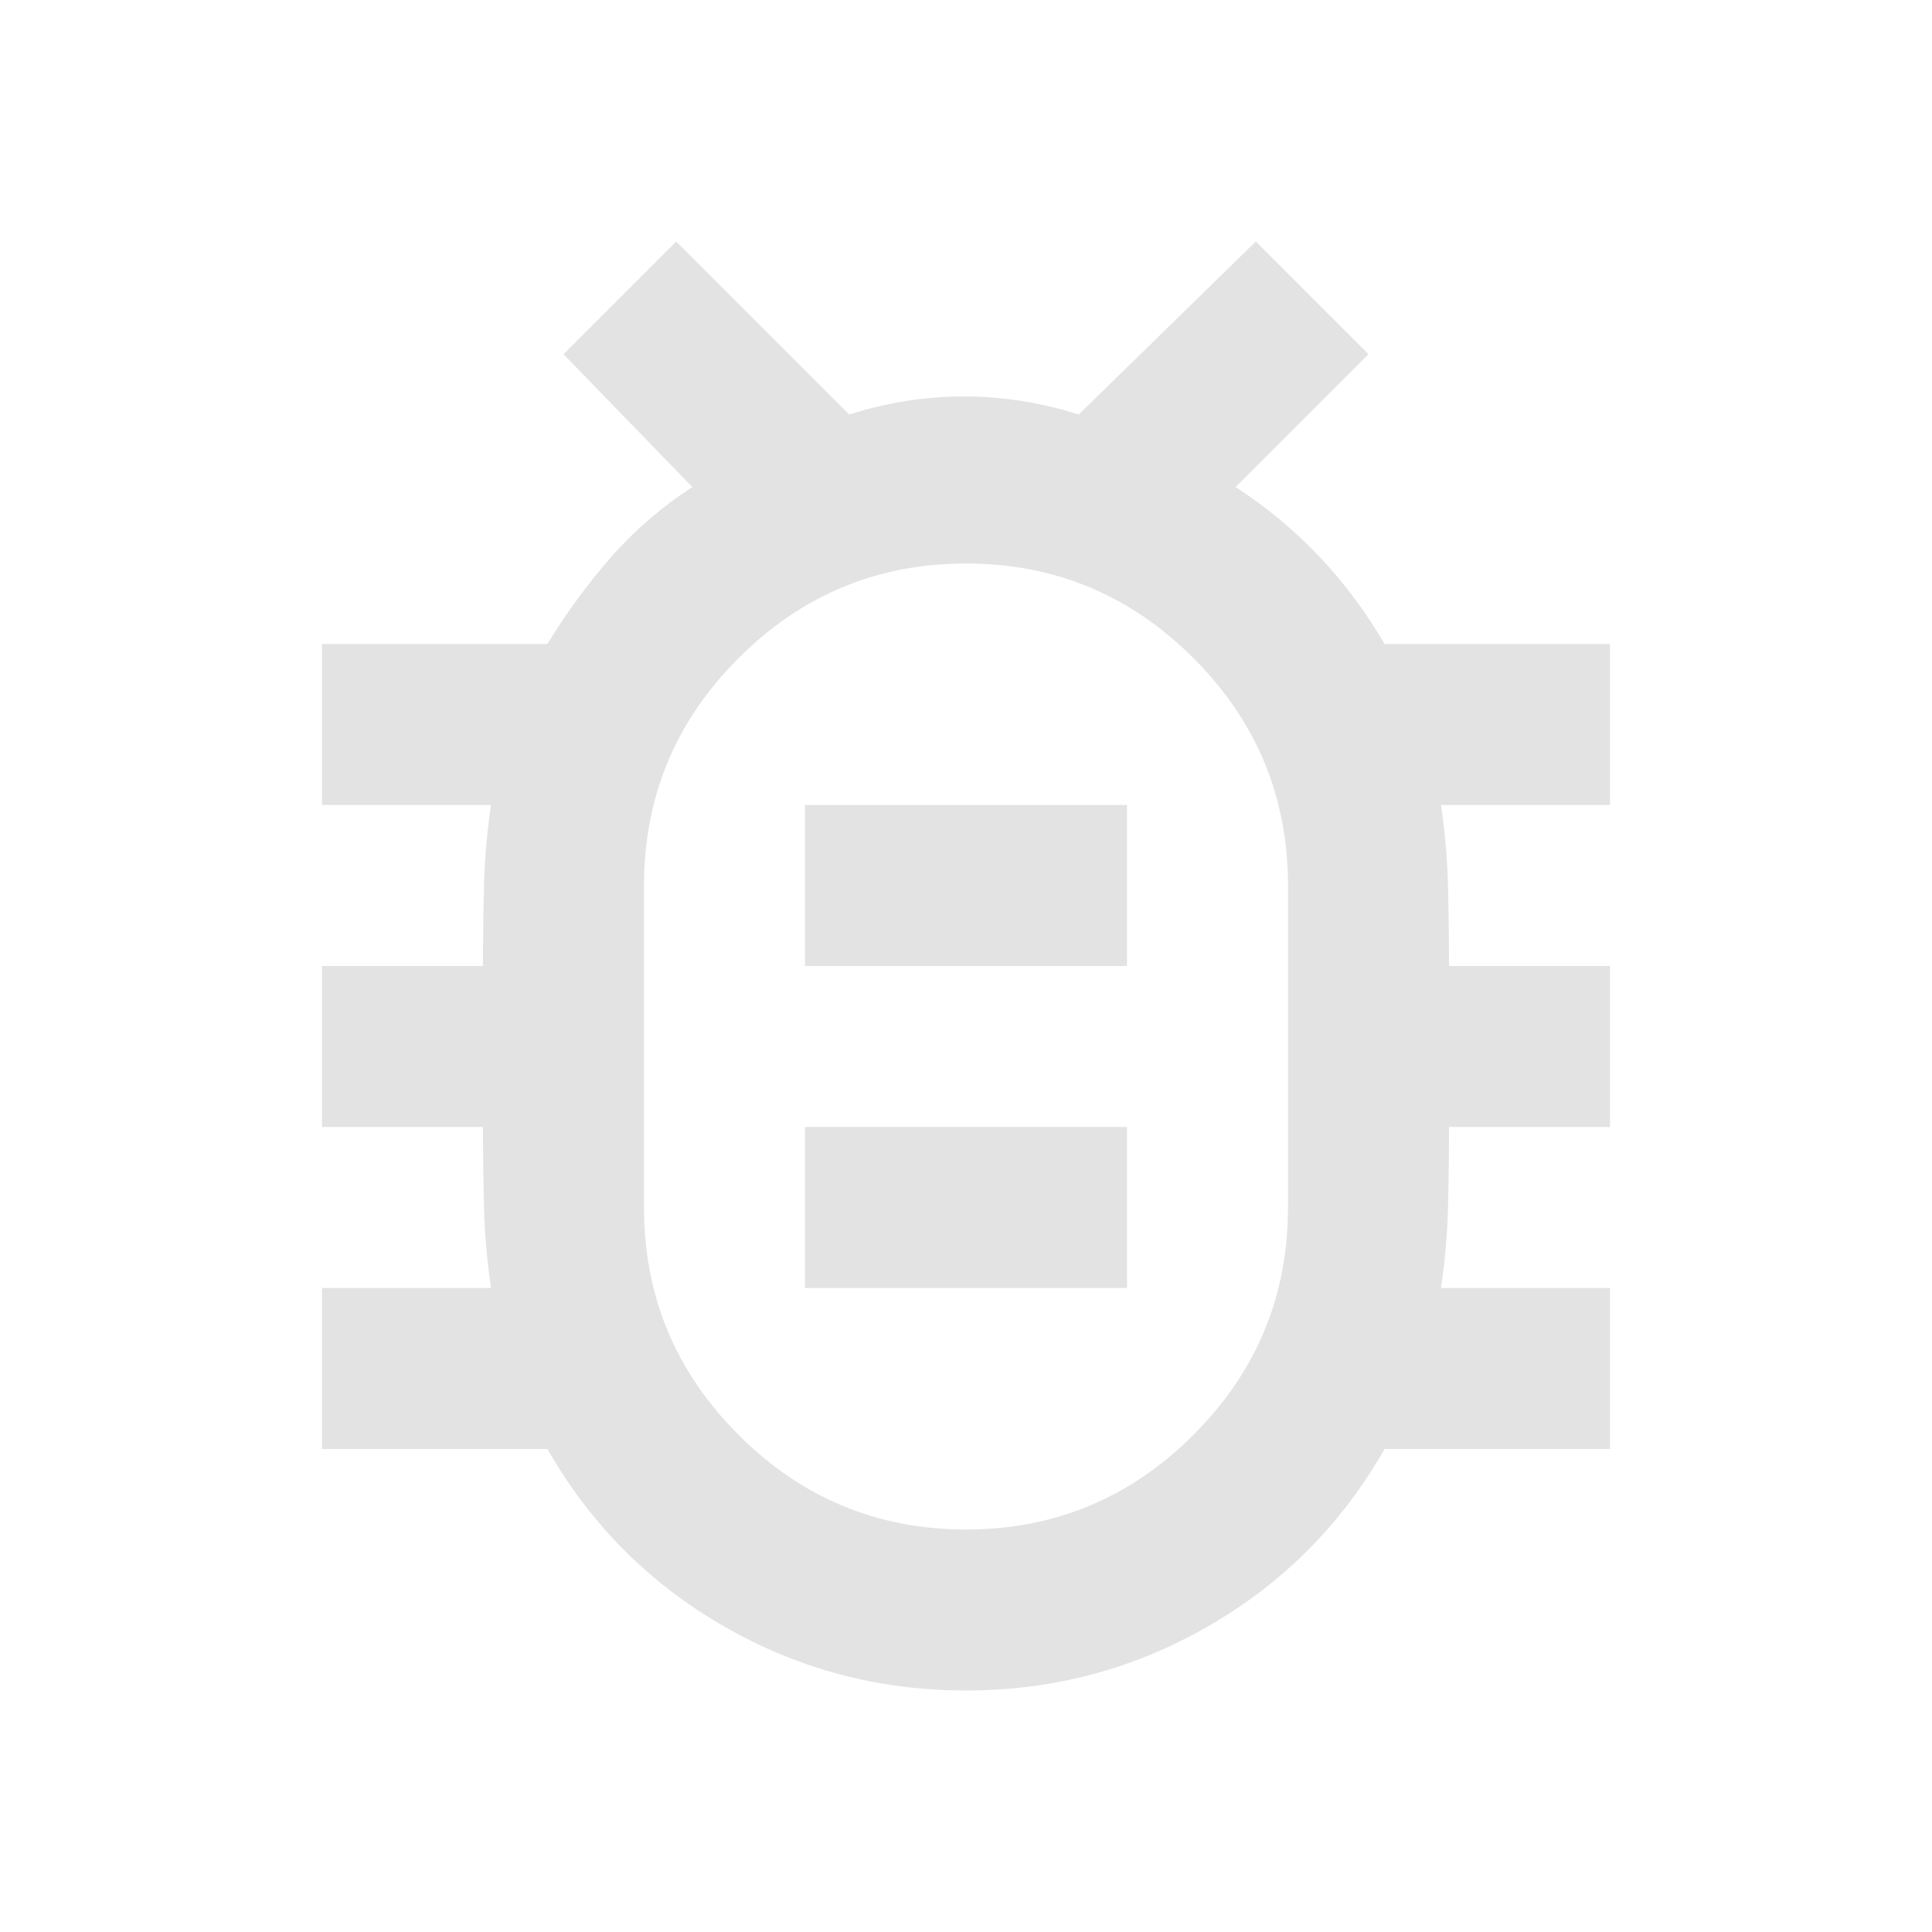
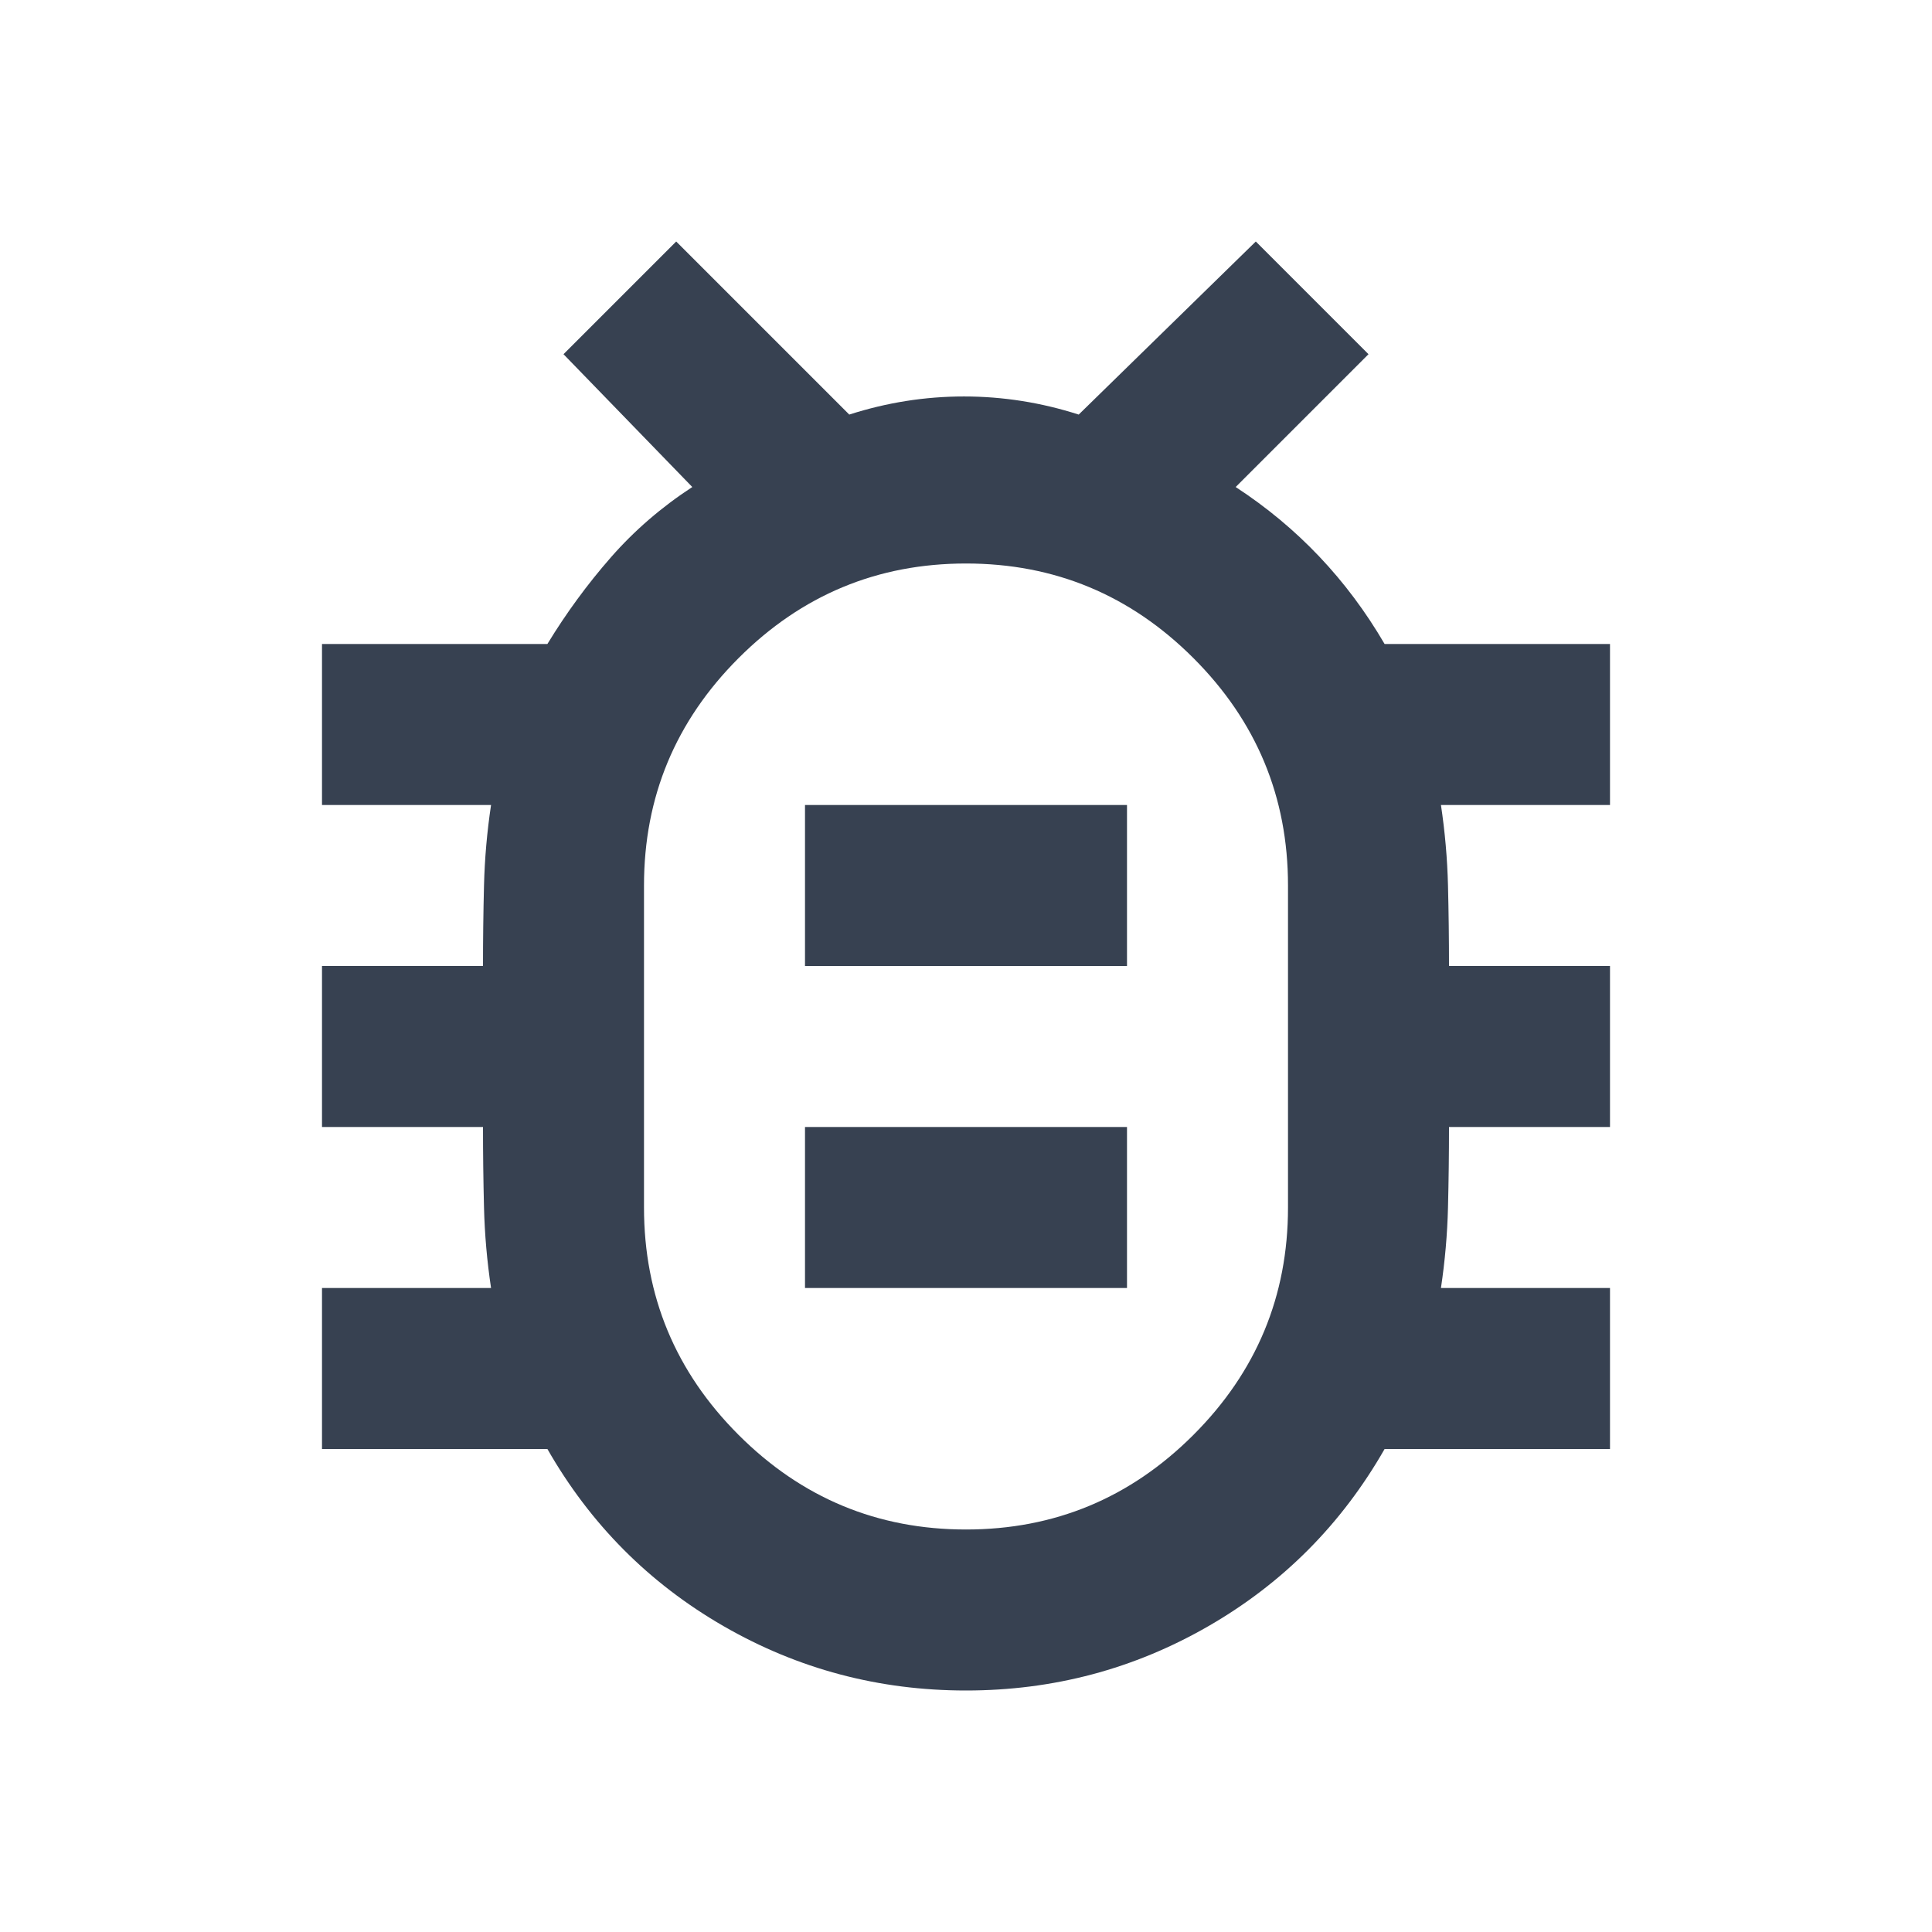
- <svg xmlns="http://www.w3.org/2000/svg" height="24px" viewBox="0 -960 960 960" width="24px" fill="#e3e3e3">
+ <svg xmlns="http://www.w3.org/2000/svg" height="24px" viewBox="0 -960 960 960" width="24px" fill="#374151">
  <path d="M480-200q66 0 113-47t47-113v-160q0-66-47-113t-113-47q-66 0-113 47t-47 113v160q0 66 47 113t113 47Zm-80-120h160v-80H400v80Zm0-160h160v-80H400v80Zm80 40Zm0 320q-65 0-120.5-32T272-240H160v-80h84q-3-20-3.5-40t-.5-40h-80v-80h80q0-20 .5-40t3.5-40h-84v-80h112q14-23 31.5-43t40.5-35l-64-66 56-56 86 86q28-9 57-9t57 9l88-86 56 56-66 66q23 15 41.5 34.5T688-640h112v80h-84q3 20 3.5 40t.5 40h80v80h-80q0 20-.5 40t-3.5 40h84v80H688q-32 56-87.5 88T480-120Z" />
</svg>
